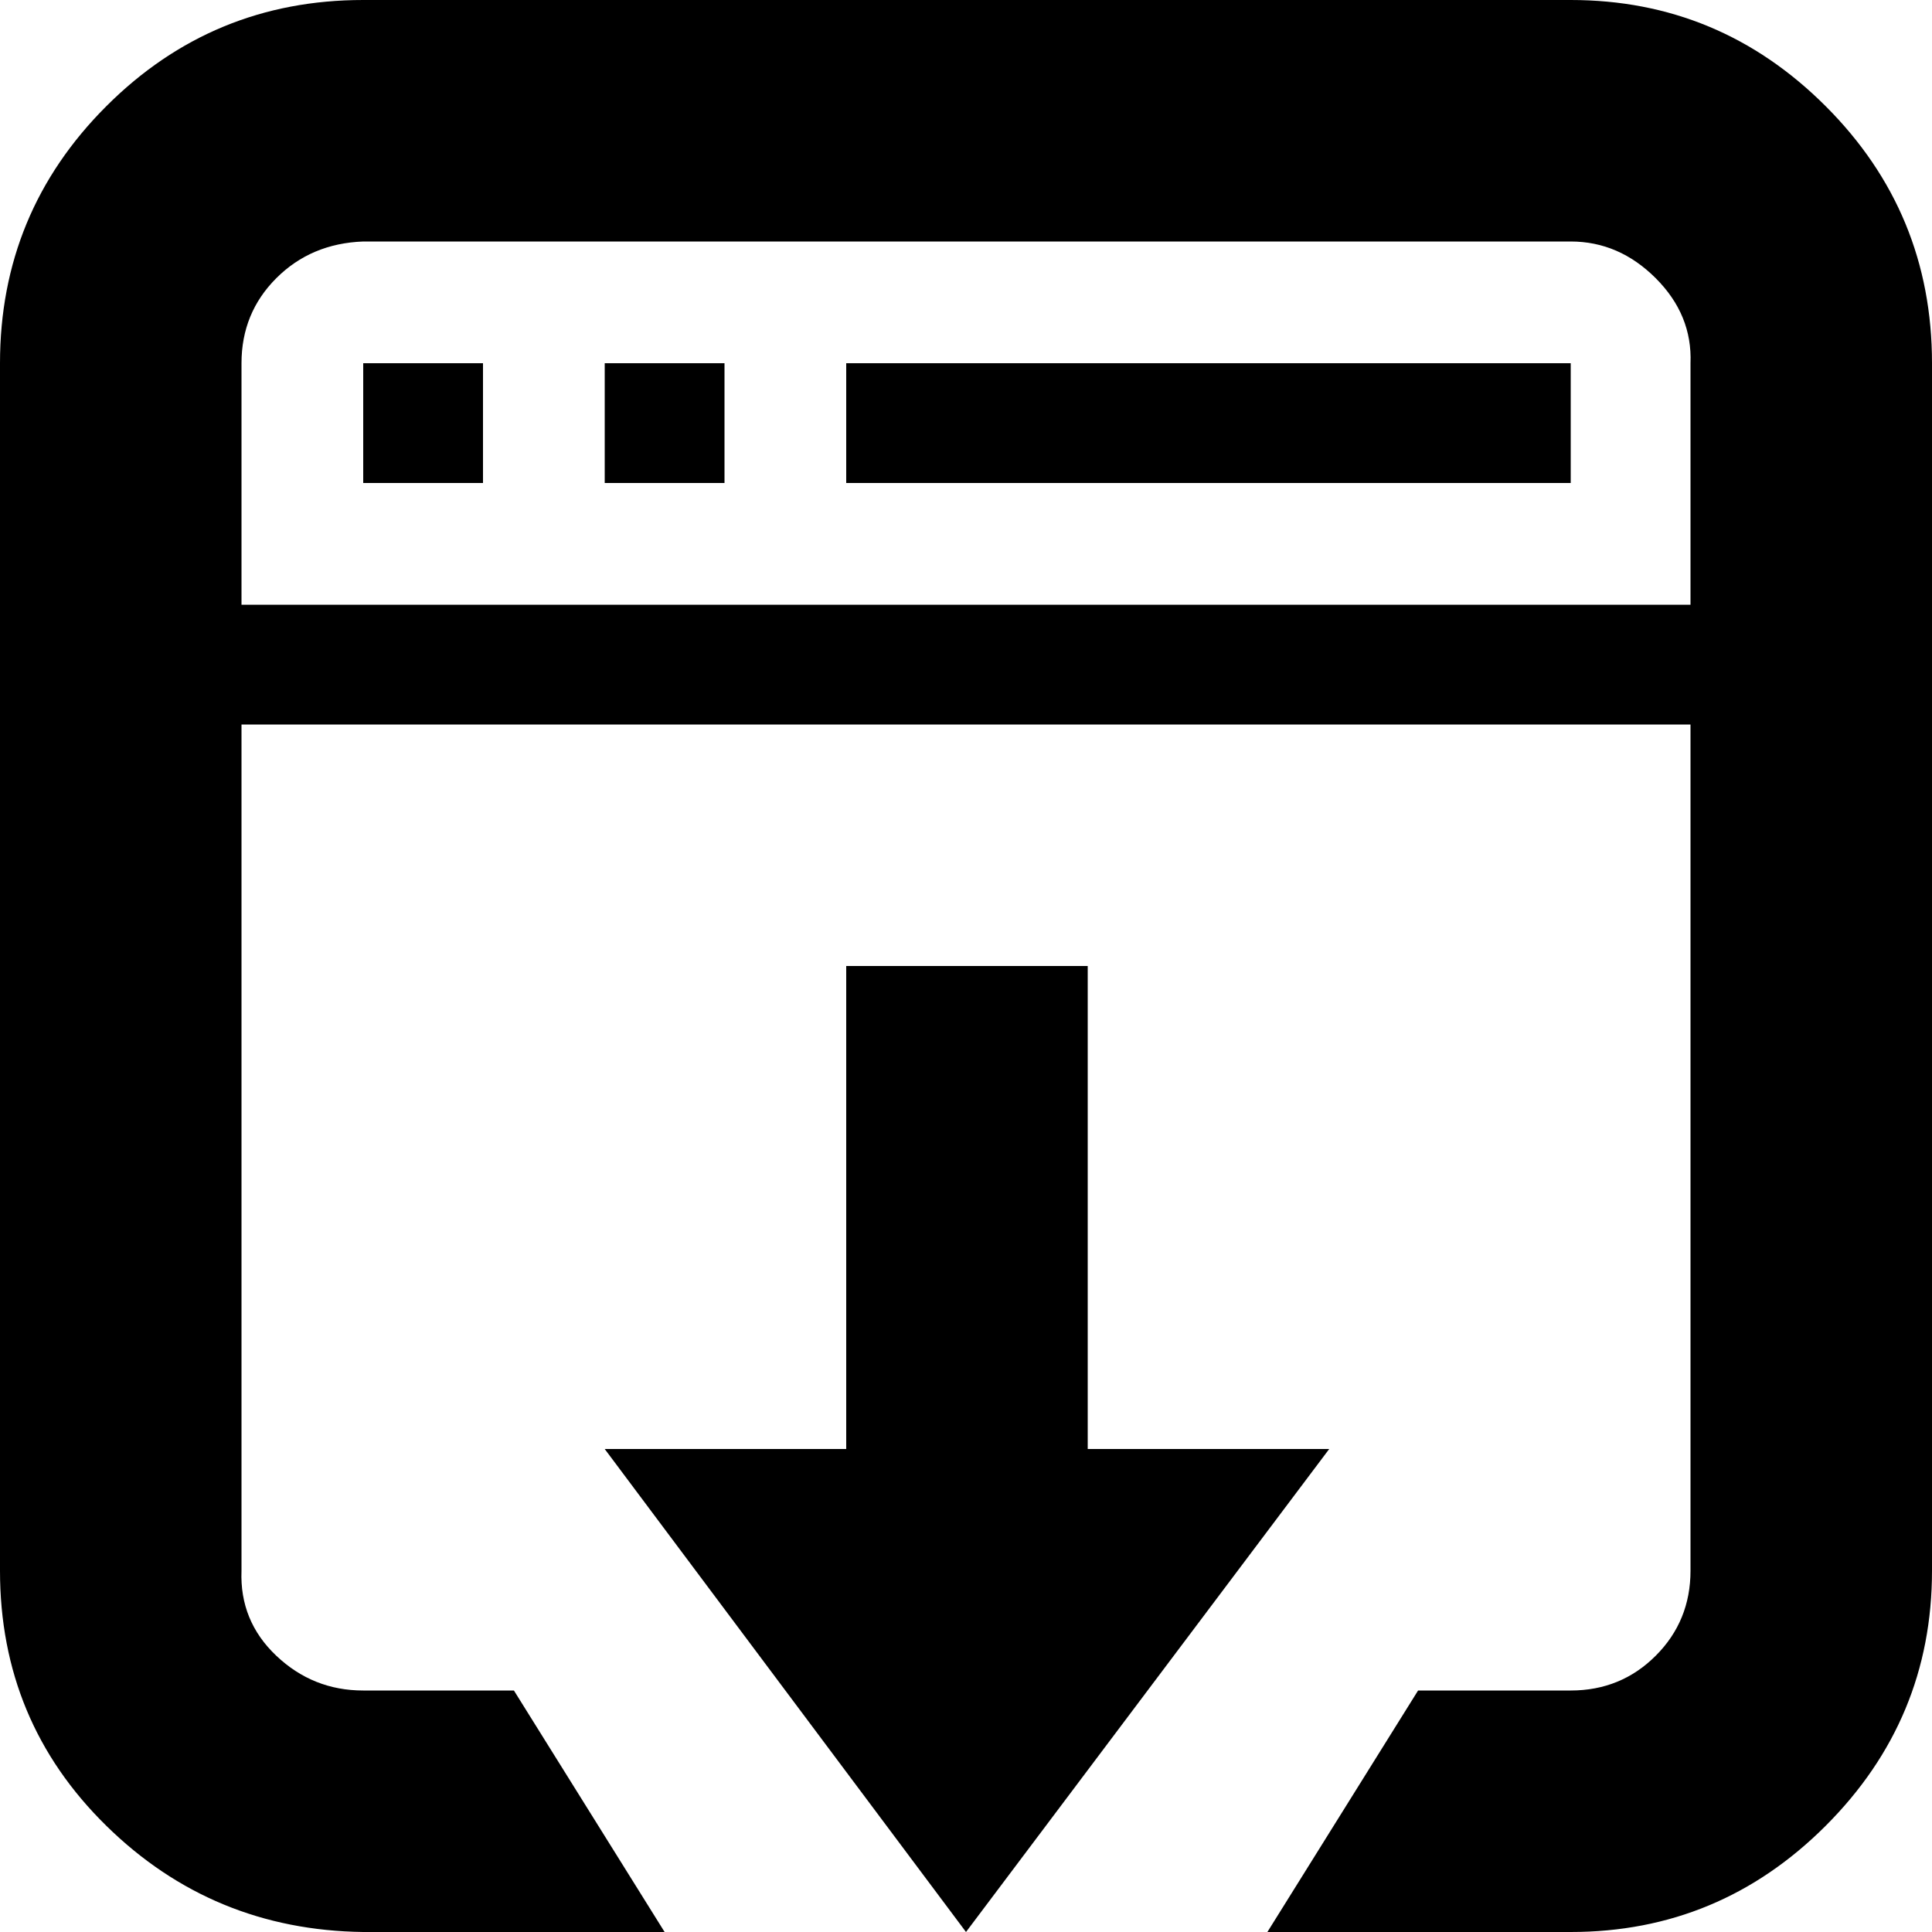
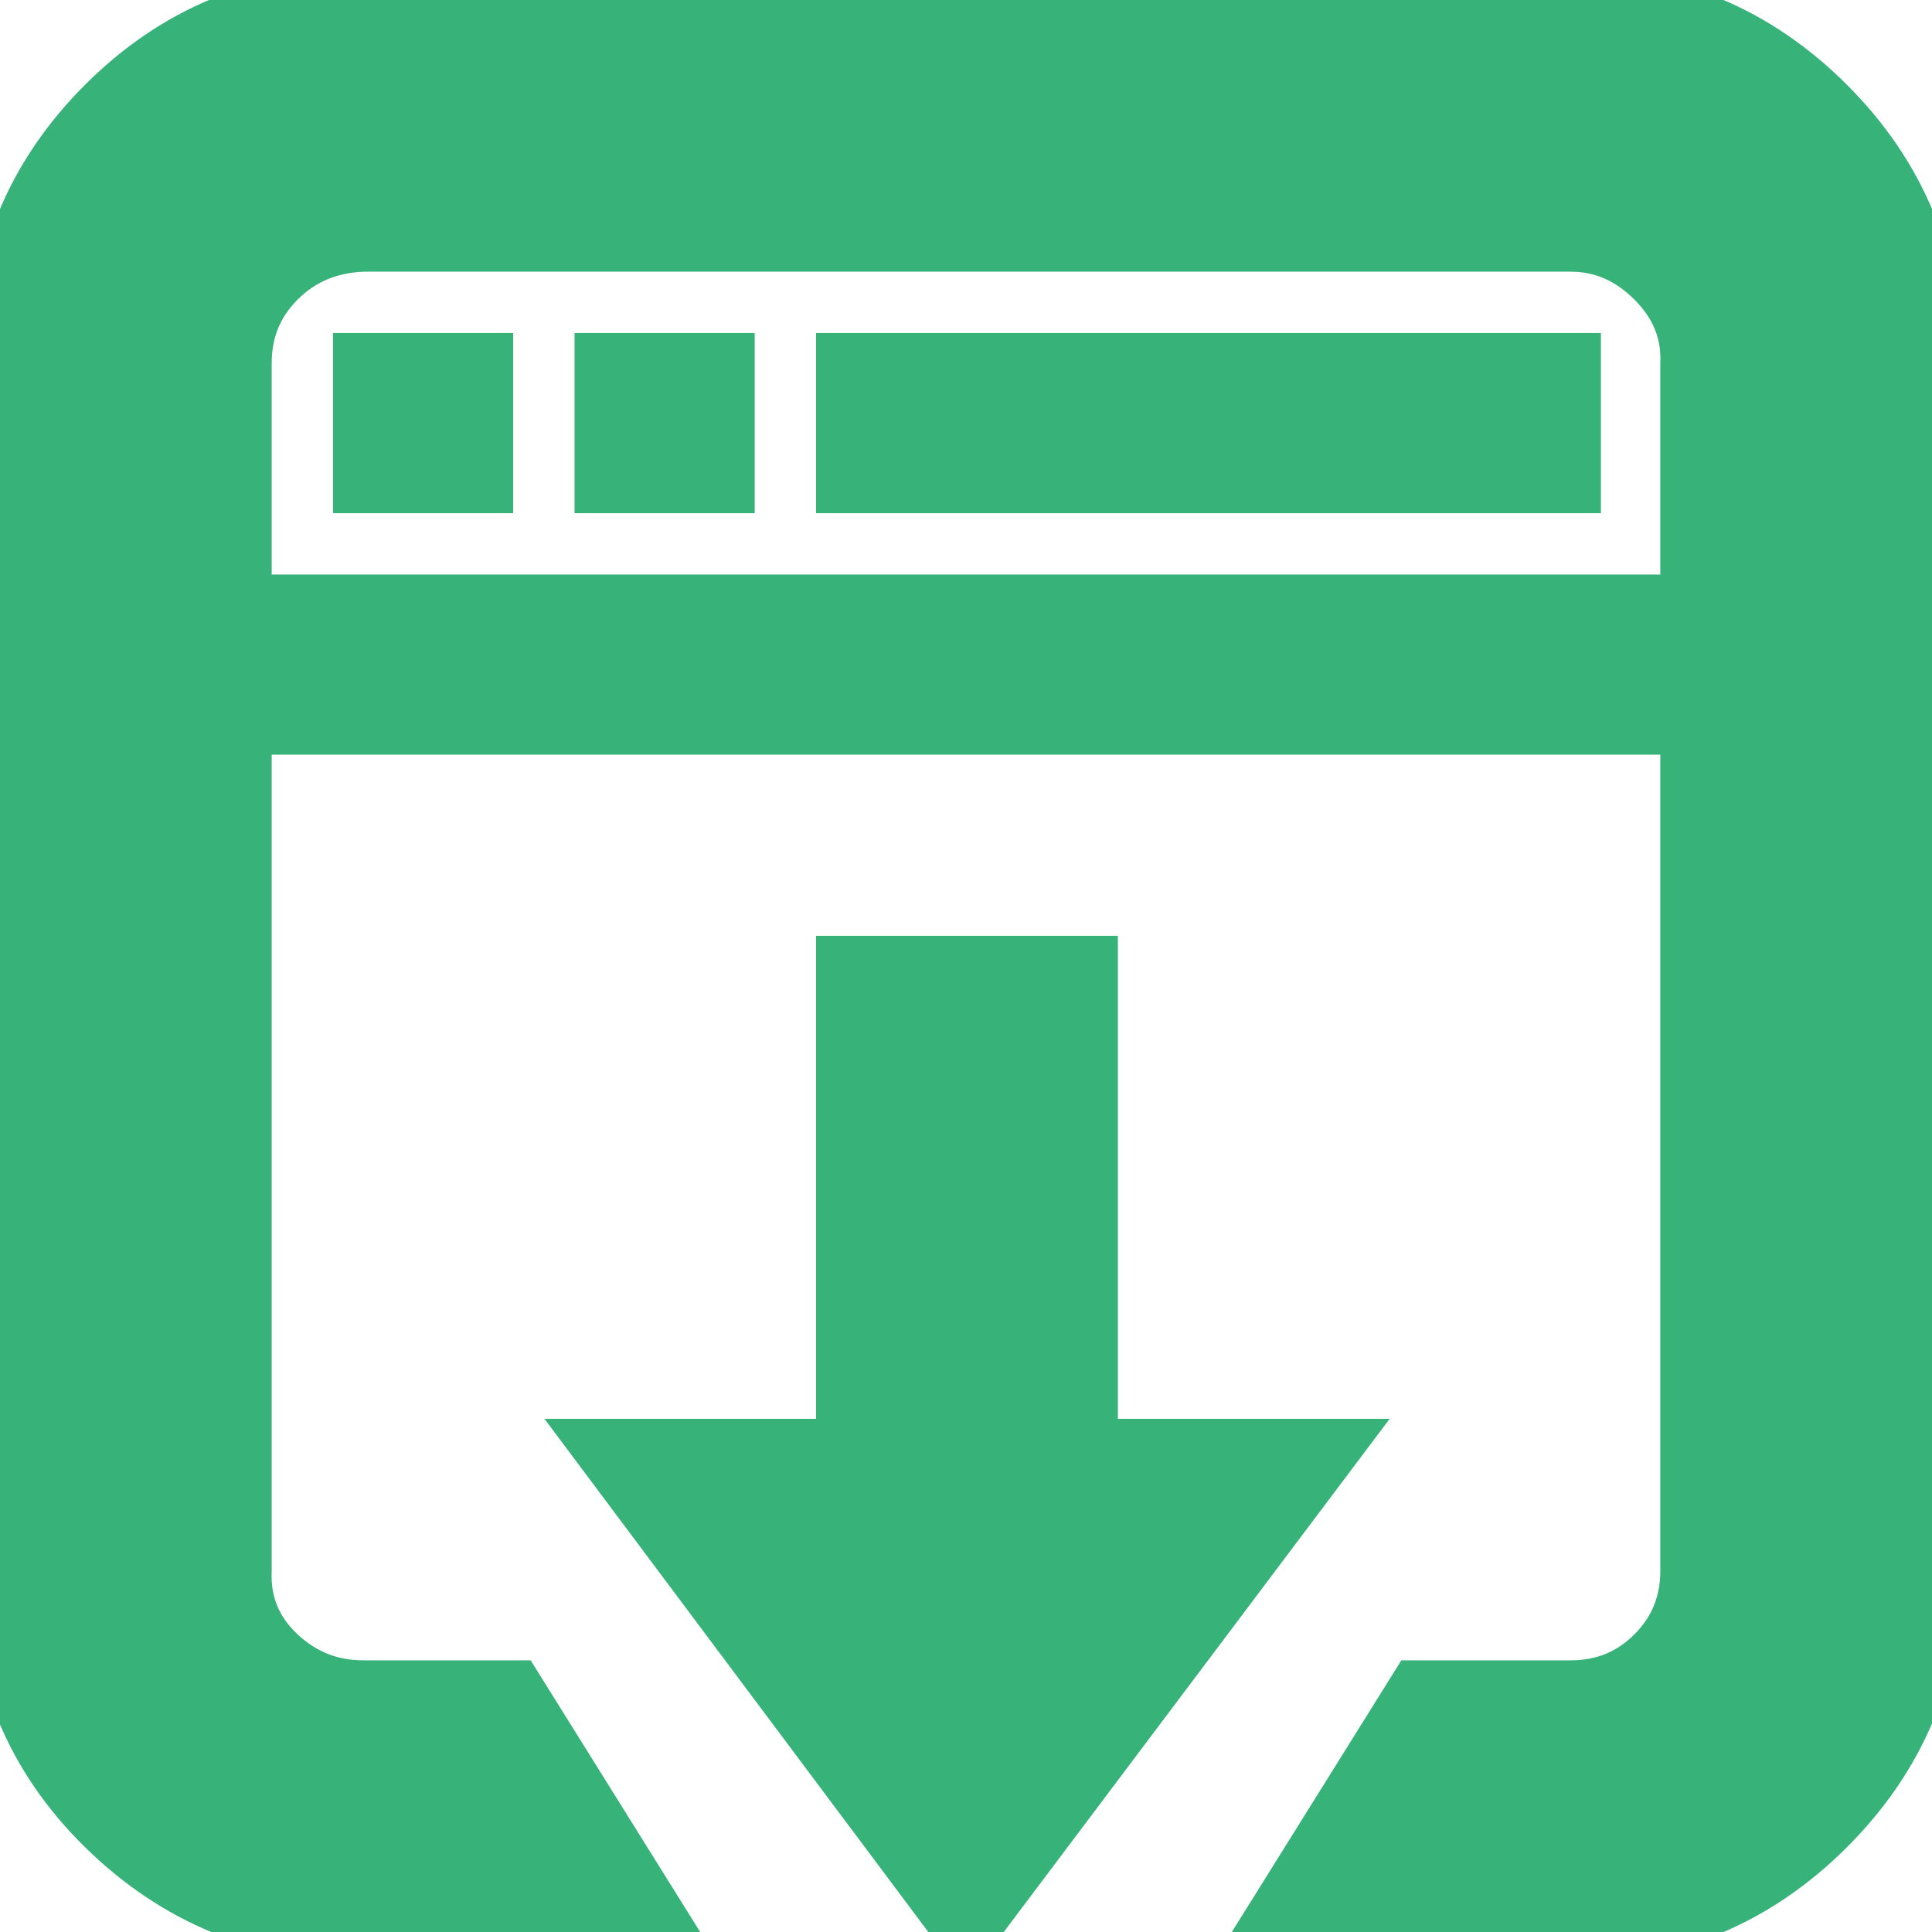
- <svg xmlns="http://www.w3.org/2000/svg" fill="#000000" viewBox="0 0 32 32" version="1.1">
+ <svg xmlns="http://www.w3.org/2000/svg" fill="#37b379" viewBox="0 0 32 32" version="1.1" stroke="#37b379">
  <g id="SVGRepo_bgCarrier" stroke-width="0" />
  <g id="SVGRepo_tracerCarrier" stroke-linecap="round" stroke-linejoin="round" />
  <g id="SVGRepo_iconCarrier">
    <path d="M0 26.016q0 2.496 1.76 4.224t4.256 1.76h4.992l-2.496-4h-2.496q-0.832 0-1.44-0.576t-0.576-1.408v-14.016h24v14.016q0 0.832-0.576 1.408t-1.408 0.576h-2.528l-2.496 4h5.024q2.464 0 4.224-1.76t1.76-4.224v-20q0-2.496-1.76-4.256t-4.224-1.76h-20q-2.496 0-4.256 1.76t-1.76 4.256v20zM4 10.016v-4q0-0.832 0.576-1.408t1.44-0.608h20q0.8 0 1.408 0.608t0.576 1.408v4h-24zM6.016 8h1.984v-1.984h-1.984v1.984zM10.016 24l5.984 8 6.016-8h-4v-8h-4v8h-4zM10.016 8h1.984v-1.984h-1.984v1.984zM14.016 8h12v-1.984h-12v1.984z" />
  </g>
</svg>
